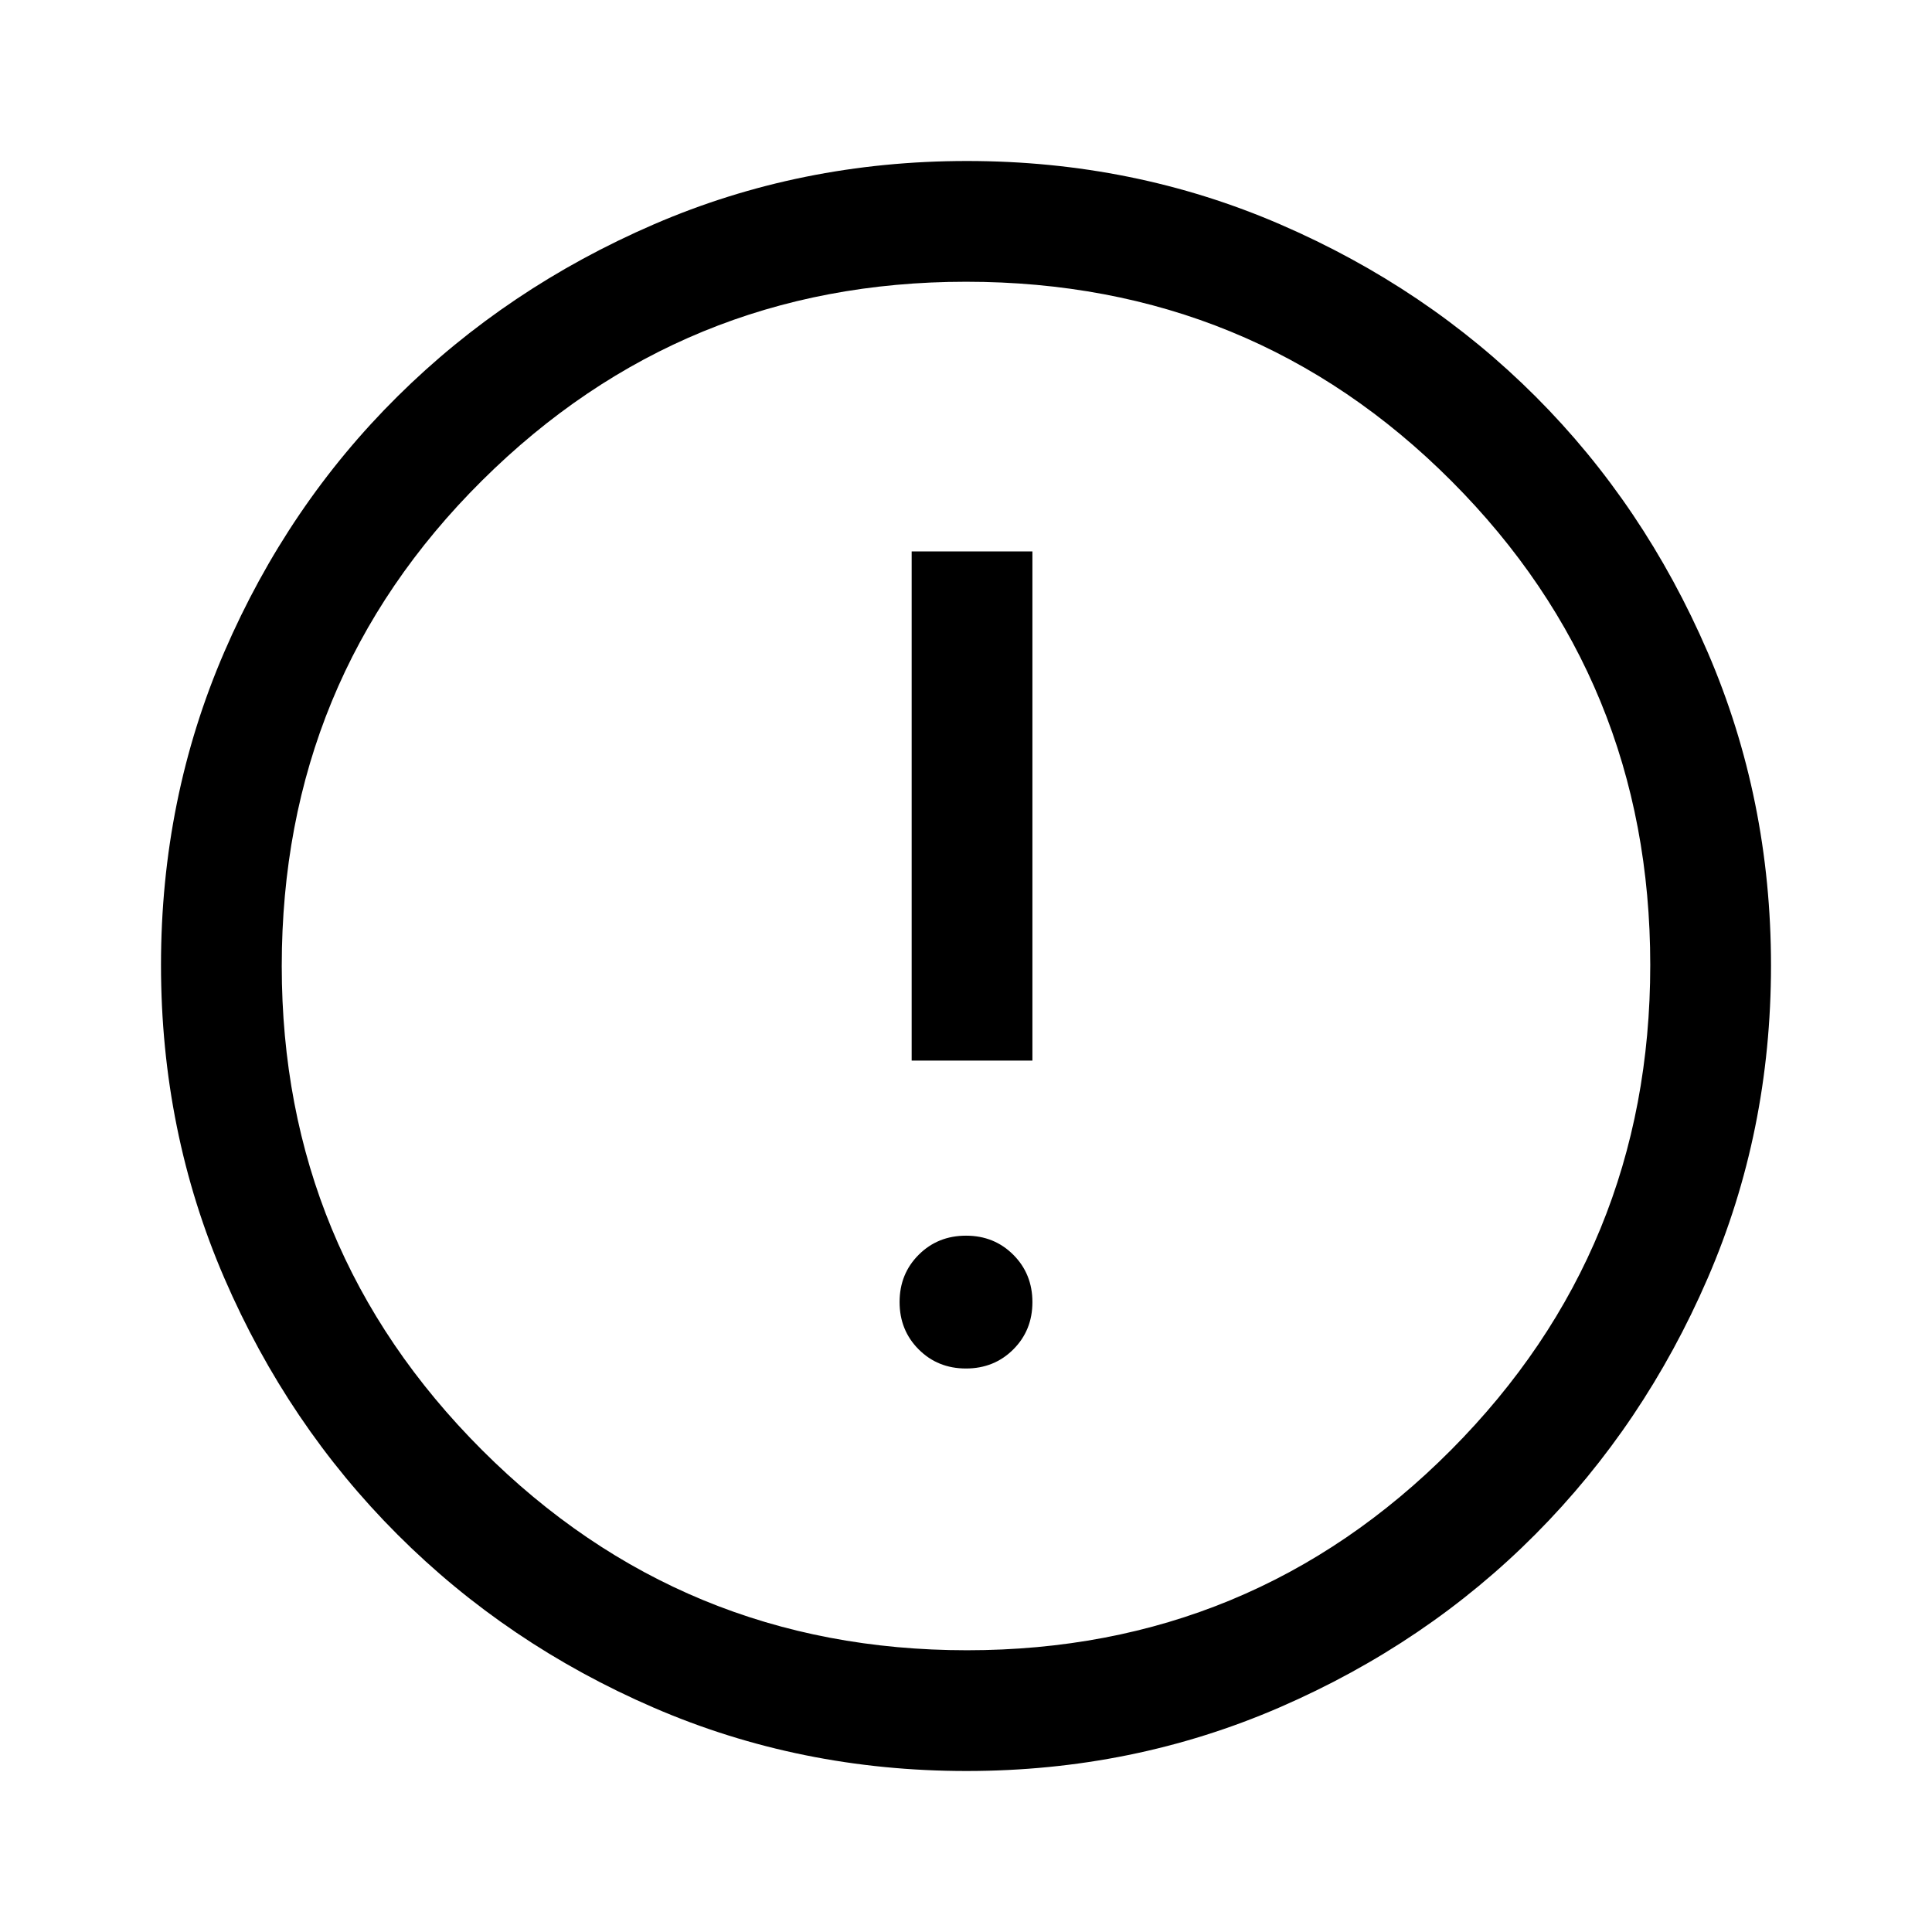
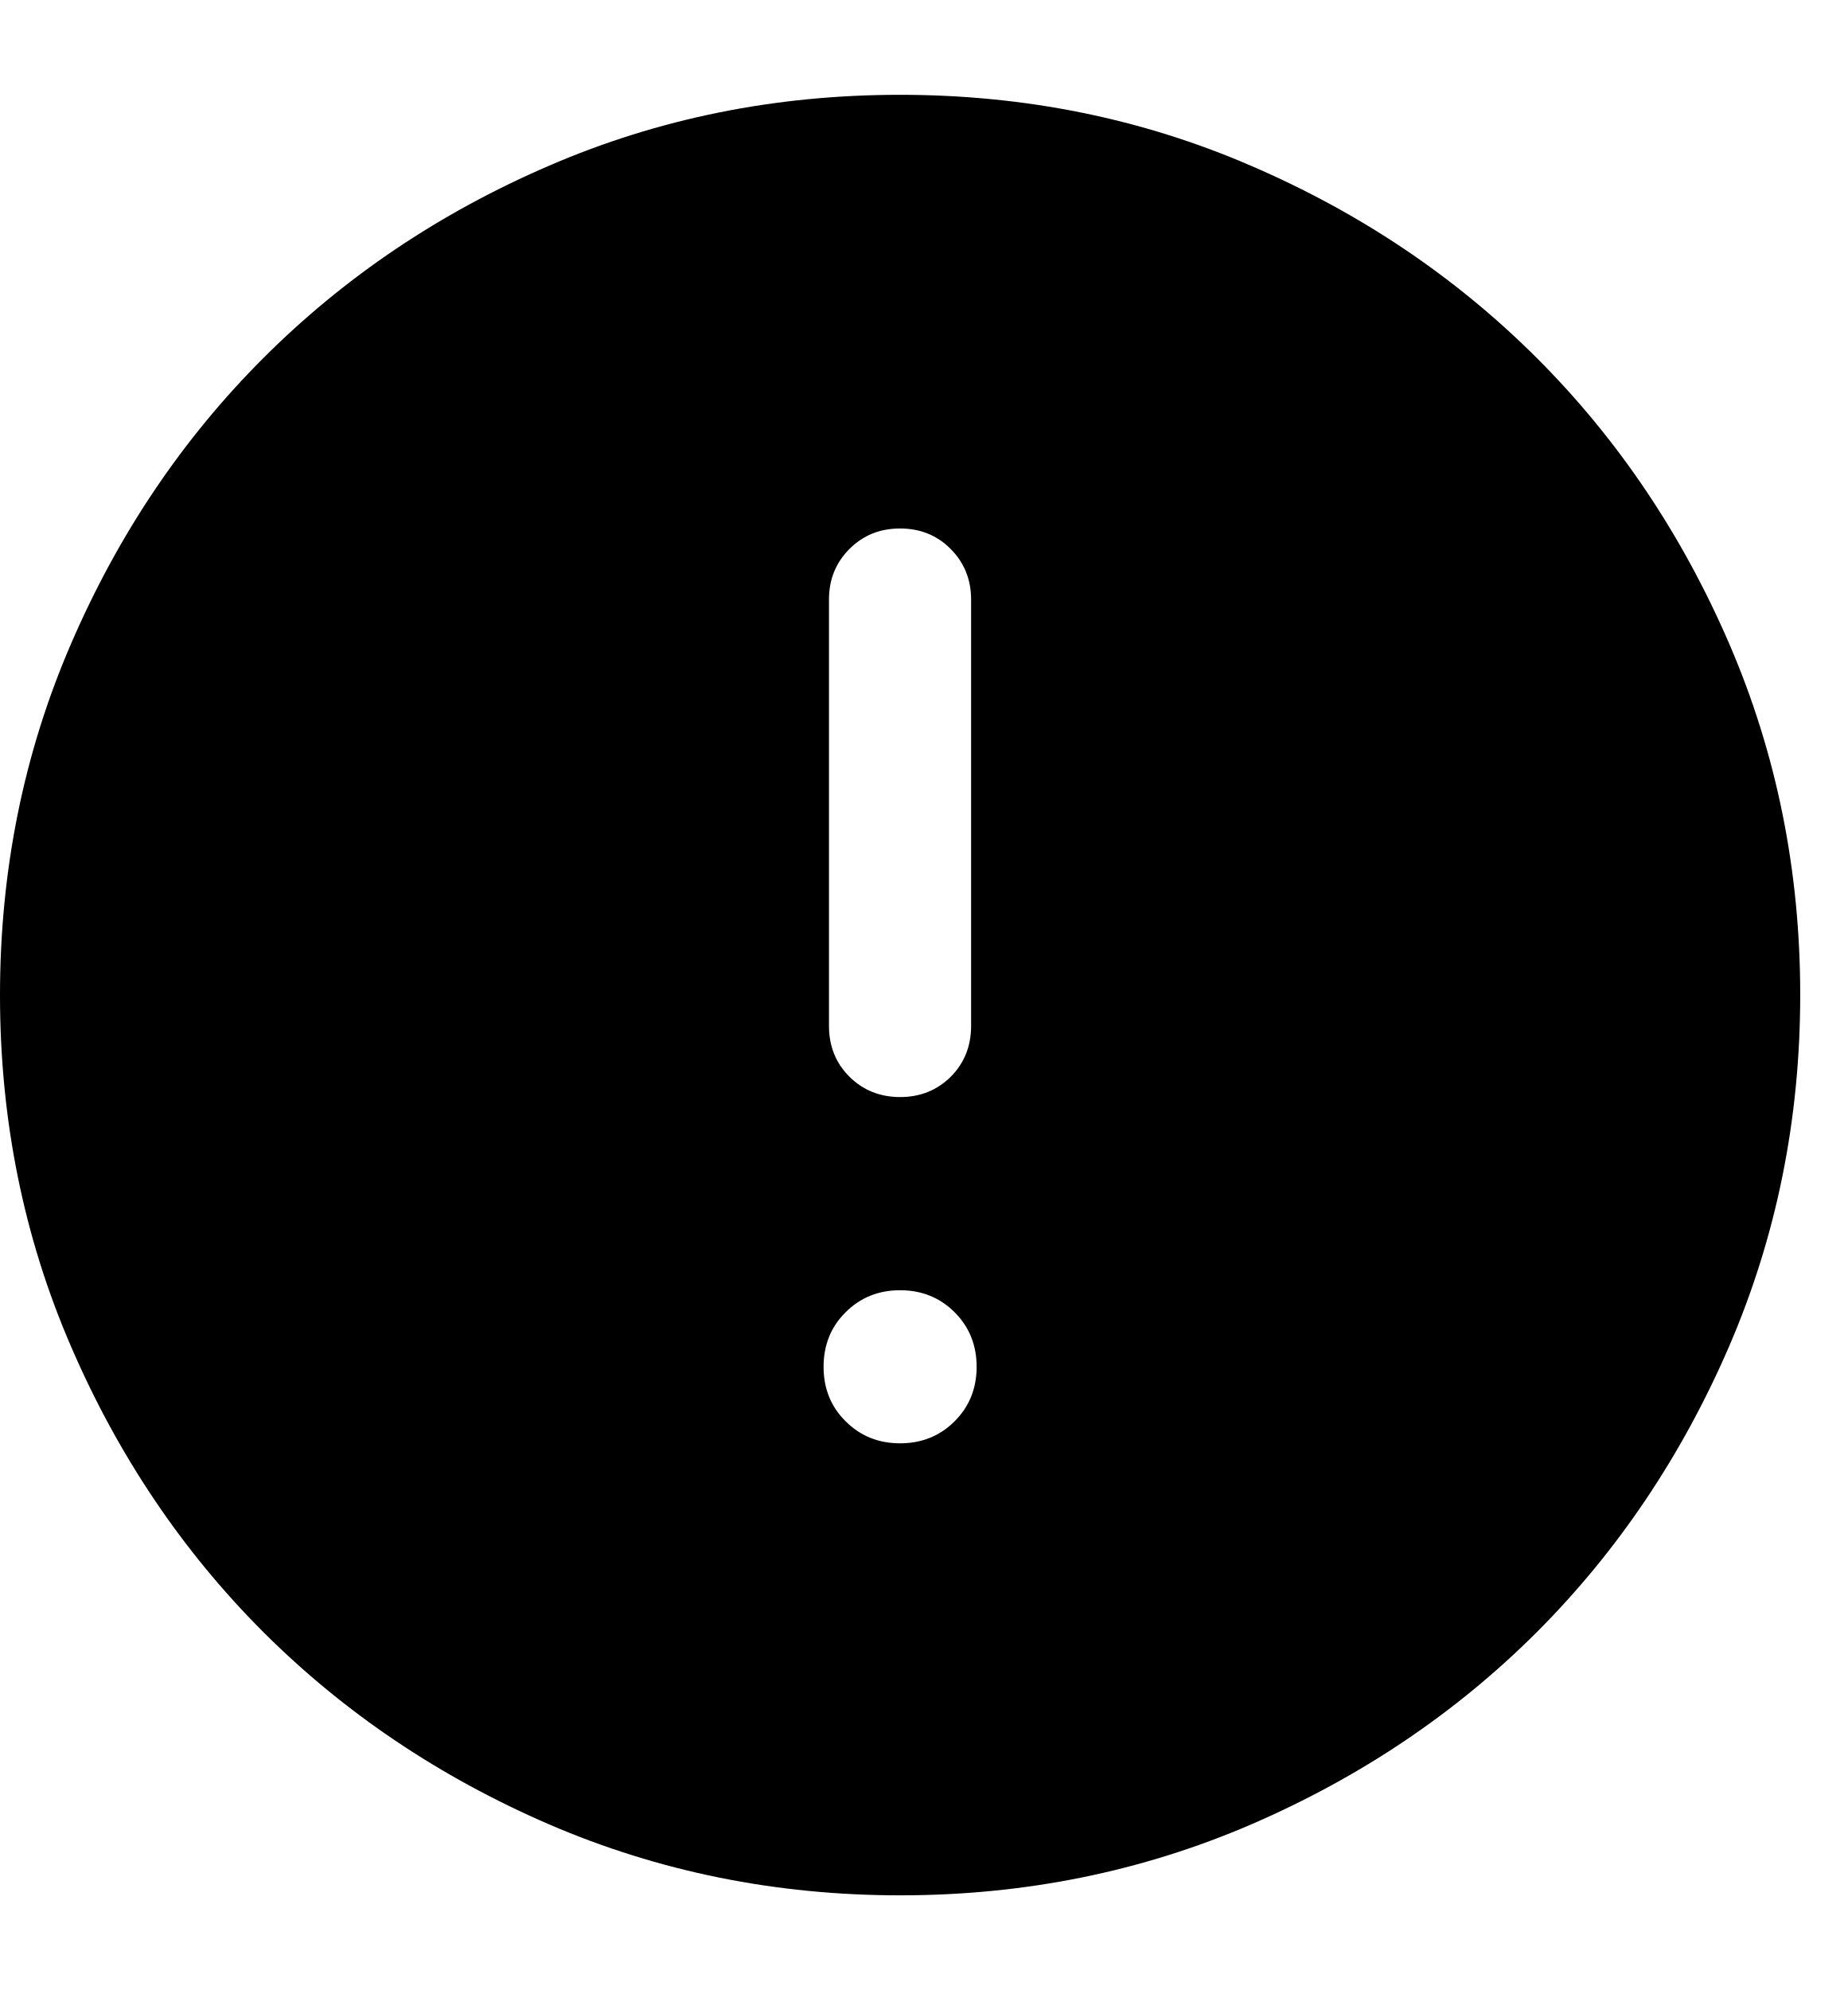
- <svg xmlns="http://www.w3.org/2000/svg" height="48" viewBox="0 -960 960 960" width="48">
-   <path fill="currentColor" d="M479.982-280q14.018 0 23.518-9.482 9.5-9.483 9.5-23.5 0-14.018-9.482-23.518-9.483-9.5-23.5-9.5-14.018 0-23.518 9.482-9.5 9.483-9.5 23.5 0 14.018 9.482 23.518 9.483 9.5 23.5 9.5ZM453-433h60v-253h-60v253Zm27.266 353q-82.734 0-155.5-31.5t-127.266-86q-54.5-54.5-86-127.341Q80-397.681 80-480.5q0-82.819 31.5-155.659Q143-709 197.5-763t127.341-85.5Q397.681-880 480.5-880q82.819 0 155.659 31.5Q709-817 763-763t85.5 127Q880-563 880-480.266q0 82.734-31.5 155.5T763-197.684q-54 54.316-127 86Q563-80 480.266-80Zm.234-60Q622-140 721-239.5t99-241Q820-622 721.188-721 622.375-820 480-820q-141 0-240.5 98.812Q140-622.375 140-480q0 141 99.5 240.5t241 99.5Zm-.5-340Z" />
+ <svg xmlns="http://www.w3.org/2000/svg" width="13" height="14" viewBox="0 0 13 14" fill="none">
+   <path d="M6.333 10.154C6.486 10.154 6.614 10.102 6.717 9.999C6.82 9.896 6.872 9.768 6.872 9.616C6.872 9.463 6.82 9.335 6.717 9.232C6.614 9.129 6.486 9.077 6.333 9.077C6.181 9.077 6.053 9.129 5.95 9.232C5.846 9.335 5.795 9.463 5.795 9.616C5.795 9.768 5.846 9.896 5.95 9.999C6.053 10.102 6.181 10.154 6.333 10.154ZM6.334 7.718C6.475 7.718 6.594 7.67 6.69 7.575C6.785 7.479 6.833 7.36 6.833 7.218V4.218C6.833 4.077 6.785 3.958 6.689 3.862C6.594 3.766 6.475 3.718 6.333 3.718C6.191 3.718 6.073 3.766 5.977 3.862C5.881 3.958 5.833 4.077 5.833 4.218V7.218C5.833 7.36 5.881 7.479 5.977 7.575C6.073 7.67 6.192 7.718 6.334 7.718ZM6.334 13.334C5.458 13.334 4.635 13.167 3.864 12.835C3.094 12.502 2.423 12.051 1.853 11.482C1.283 10.912 0.831 10.241 0.499 9.471C0.166 8.701 0 7.877 0 7.001C0 6.125 0.166 5.302 0.499 4.531C0.831 3.761 1.282 3.09 1.852 2.52C2.422 1.95 3.092 1.498 3.863 1.166C4.633 0.833 5.456 0.667 6.332 0.667C7.208 0.667 8.032 0.833 8.802 1.166C9.573 1.498 10.243 1.949 10.814 2.519C11.384 3.089 11.835 3.759 12.168 4.53C12.5 5.3 12.667 6.123 12.667 6.999C12.667 7.875 12.5 8.698 12.168 9.469C11.835 10.24 11.384 10.911 10.815 11.481C10.245 12.051 9.574 12.502 8.804 12.835C8.034 13.167 7.21 13.334 6.334 13.334Z" fill="currentColor" />
</svg>
